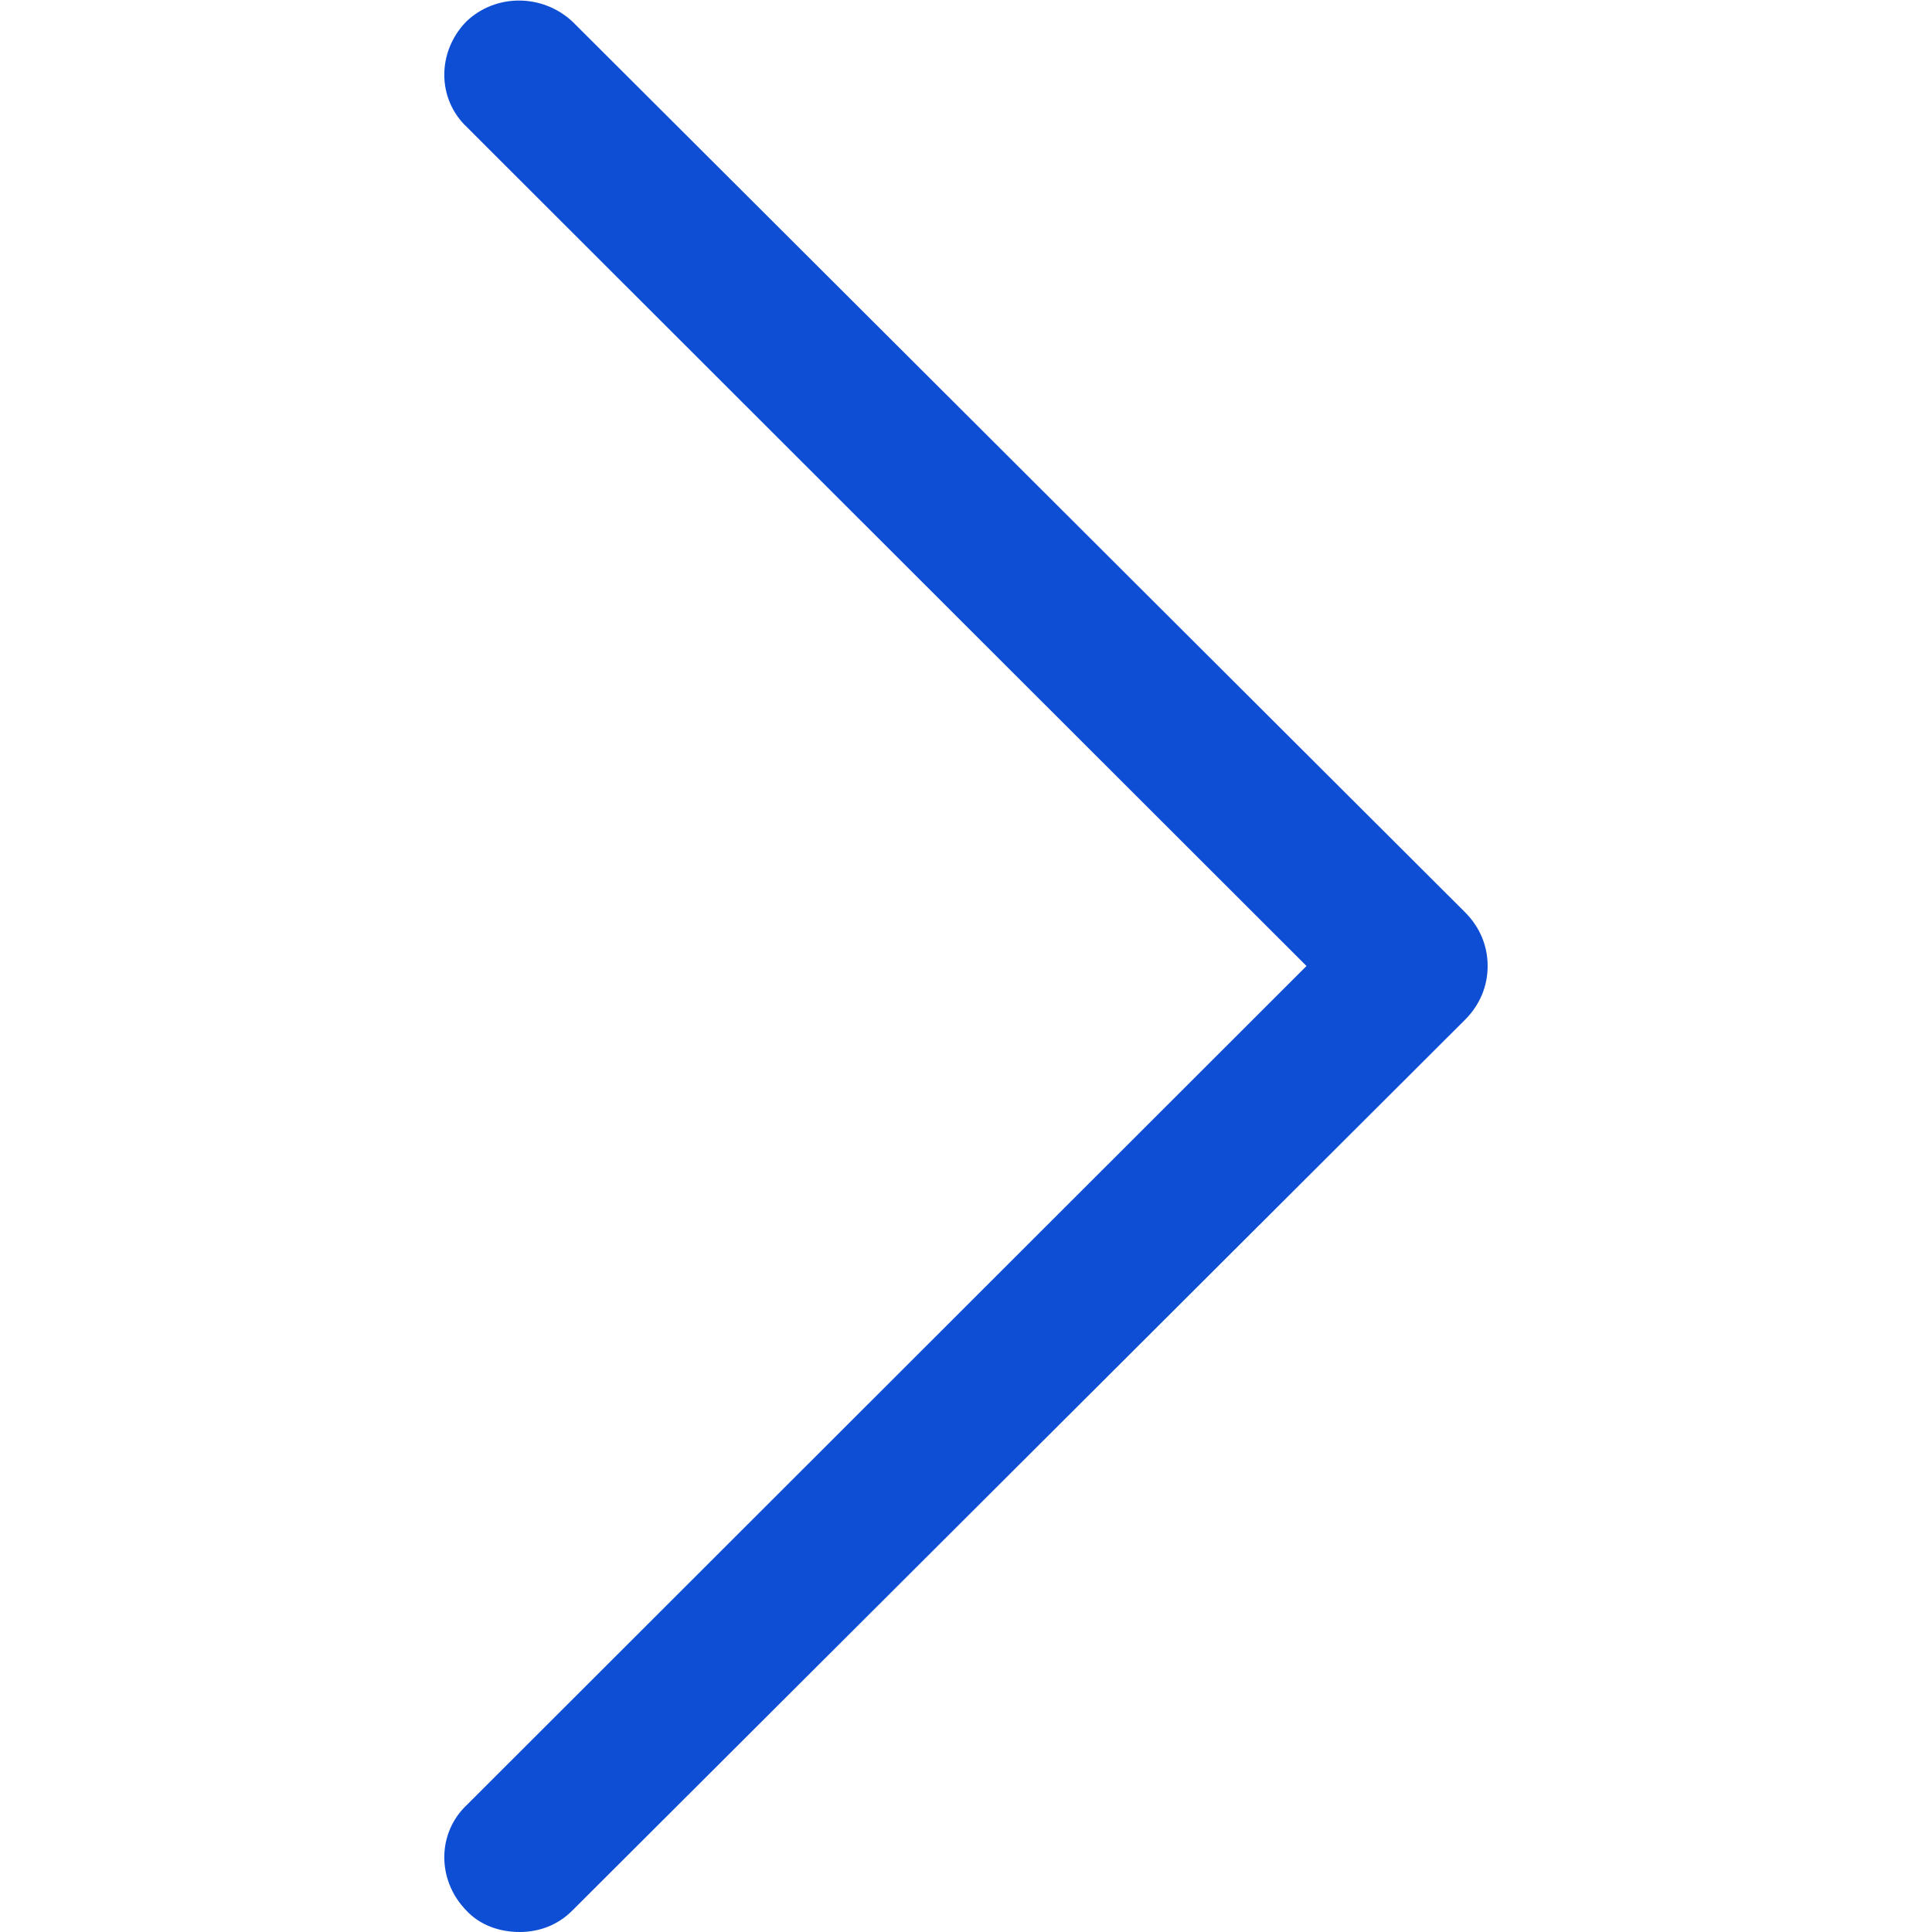
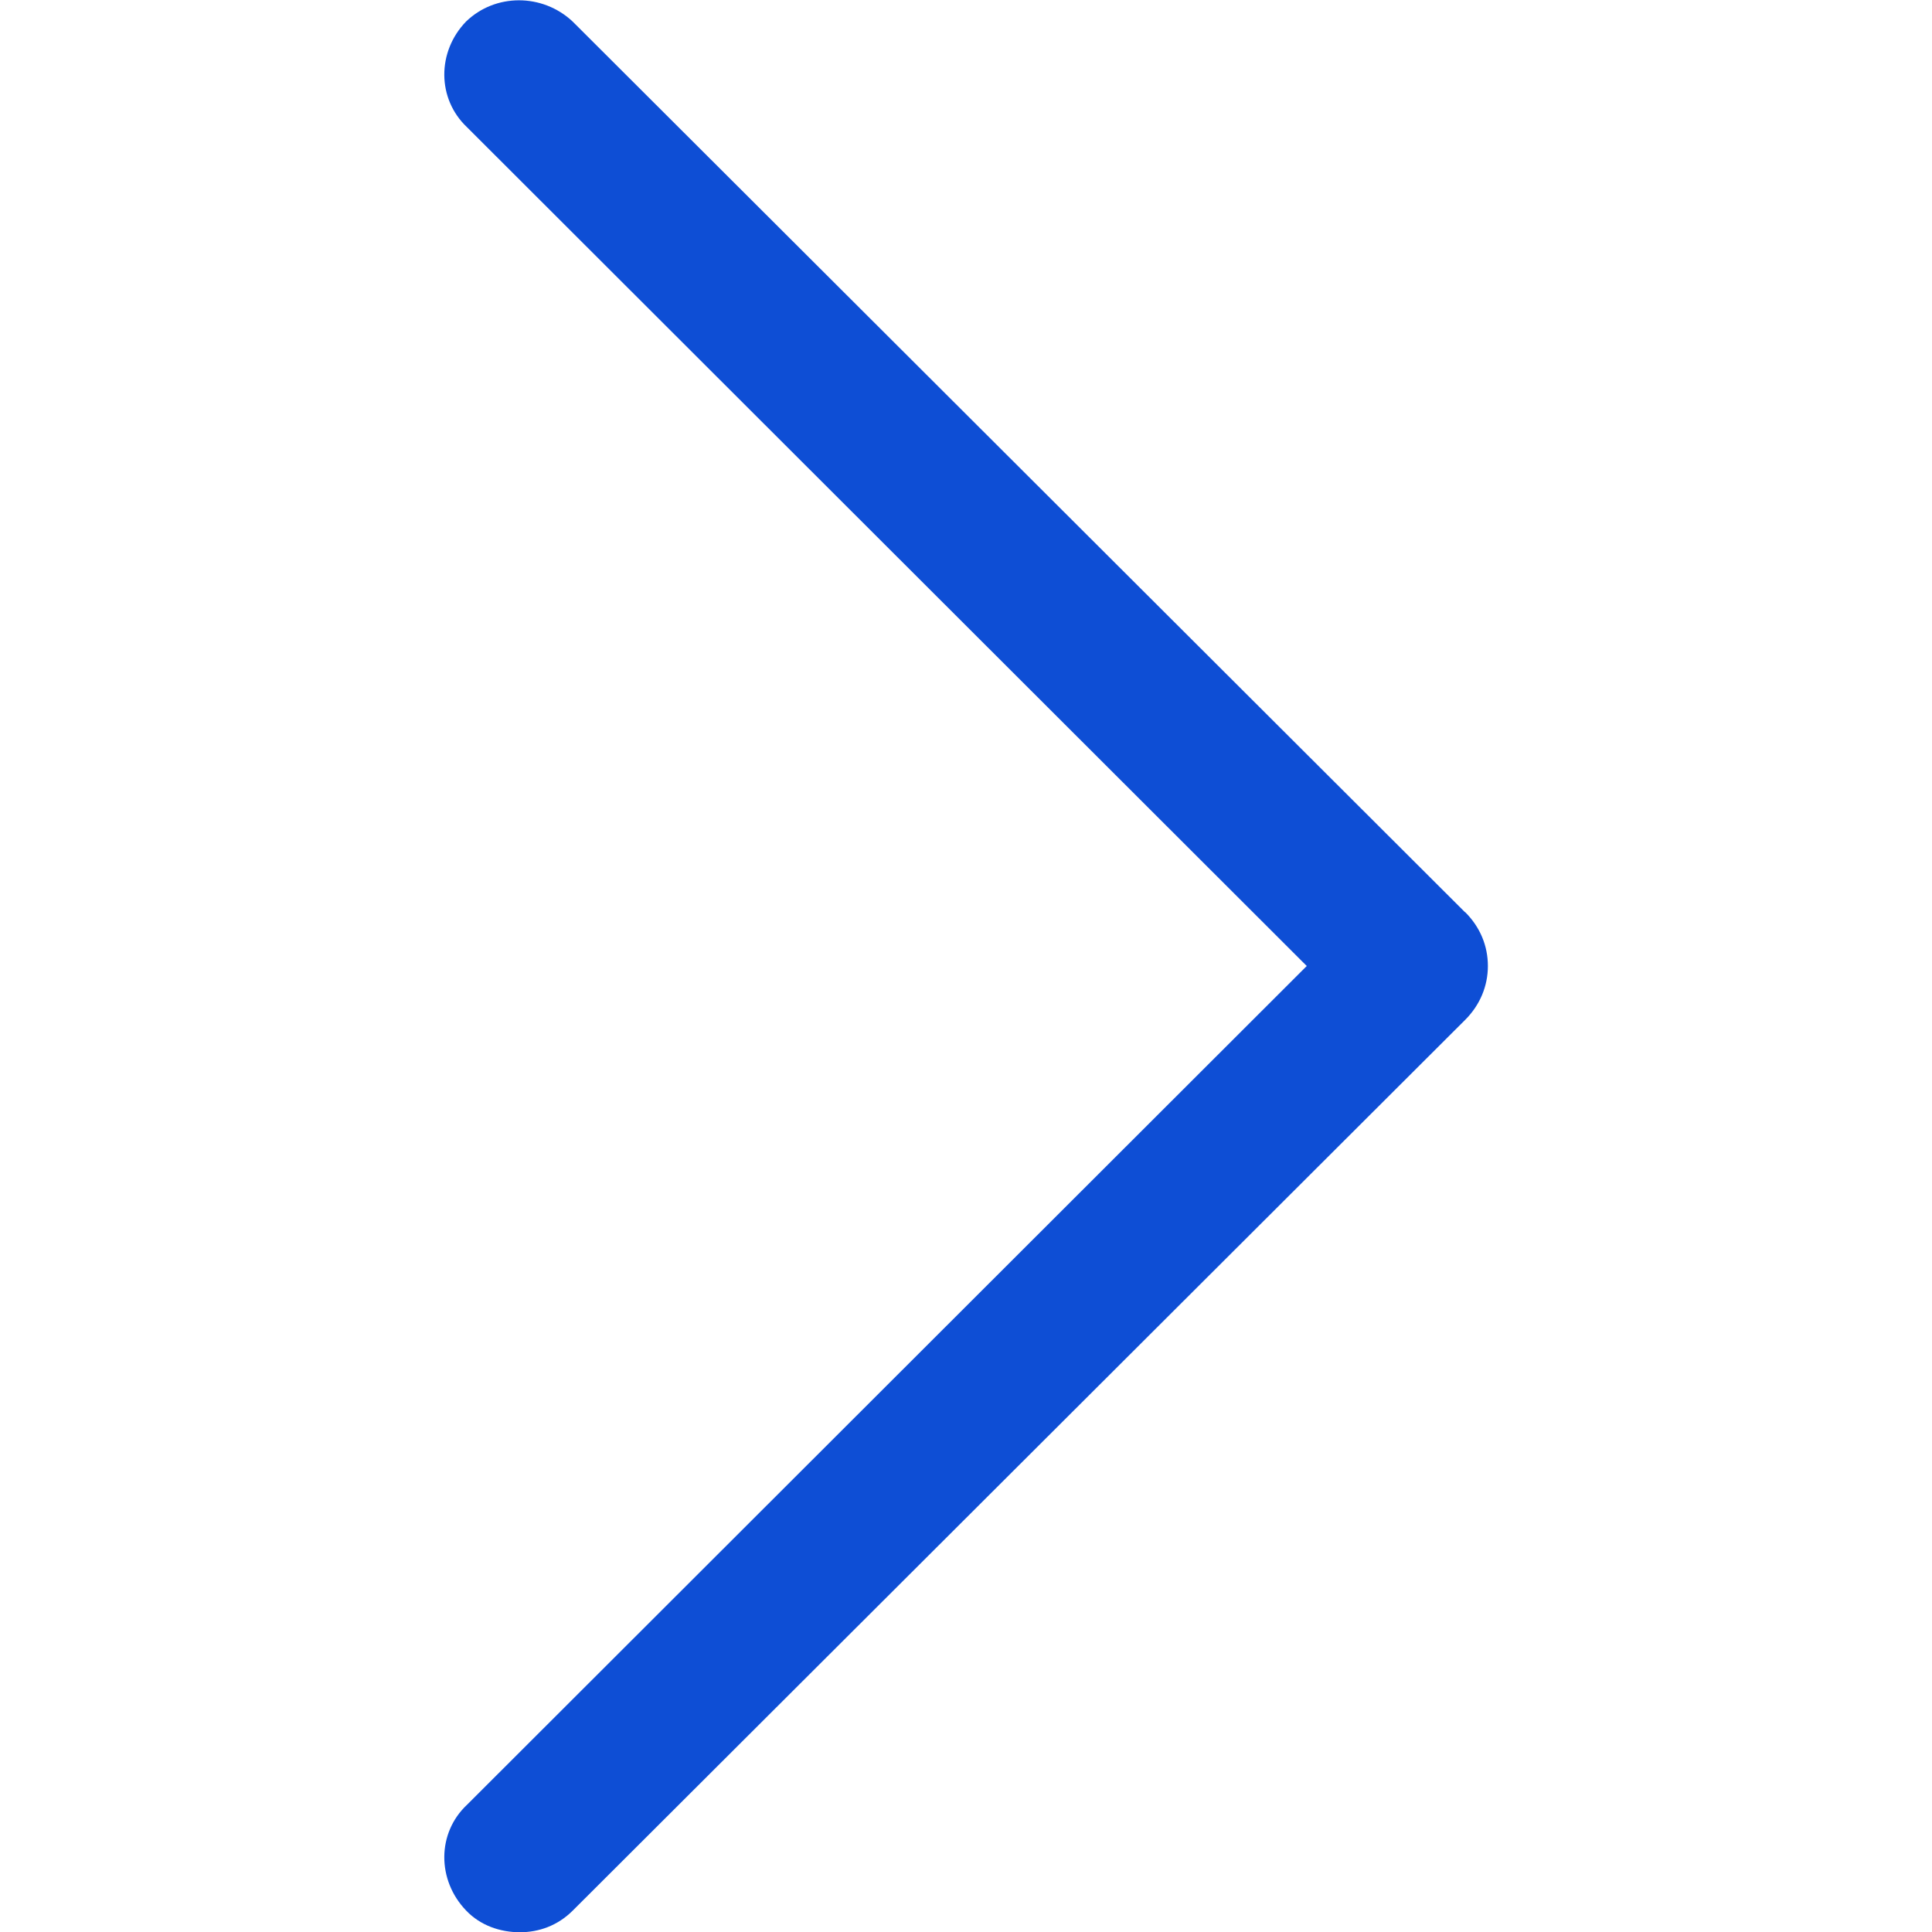
- <svg xmlns="http://www.w3.org/2000/svg" width="8pt" height="8pt" viewBox="0 0 8 8" version="1.1" fill="rgb(14, 78, 213)">
-   <g id="surface1">
-     <path d="M 6.066 3.777 L 2.371 0.09 C 2.246 -0.027 2.051 -0.027 1.93 0.09 C 1.809 0.215 1.809 0.41 1.934 0.527 L 5.41 4 L 1.934 7.473 C 1.809 7.59 1.809 7.785 1.93 7.91 C 1.988 7.973 2.07 8 2.152 8 C 2.23 8 2.309 7.973 2.371 7.91 L 6.066 4.223 C 6.129 4.16 6.16 4.082 6.16 4 C 6.16 3.918 6.129 3.84 6.066 3.777 Z M 6.066 3.777 " />
-   </g>
+ <svg xmlns="http://www.w3.org/2000/svg" fill="#0e4ed5" height="8pt" viewBox="0 0 8 8" width="8pt">
+   <path d="m6.066 3.777-3.695-3.688c-.125-.117-.32-.117-.441 0-.121.125-.121.32.004.438l3.477 3.473-3.477 3.473c-.125.117-.125.312-.004.438.059.062.141.09.223.09.078 0 .156-.027.219-.09l3.695-3.688c.062-.062.094-.141.094-.223s-.031-.16-.094-.223zm0 0" />
</svg>
